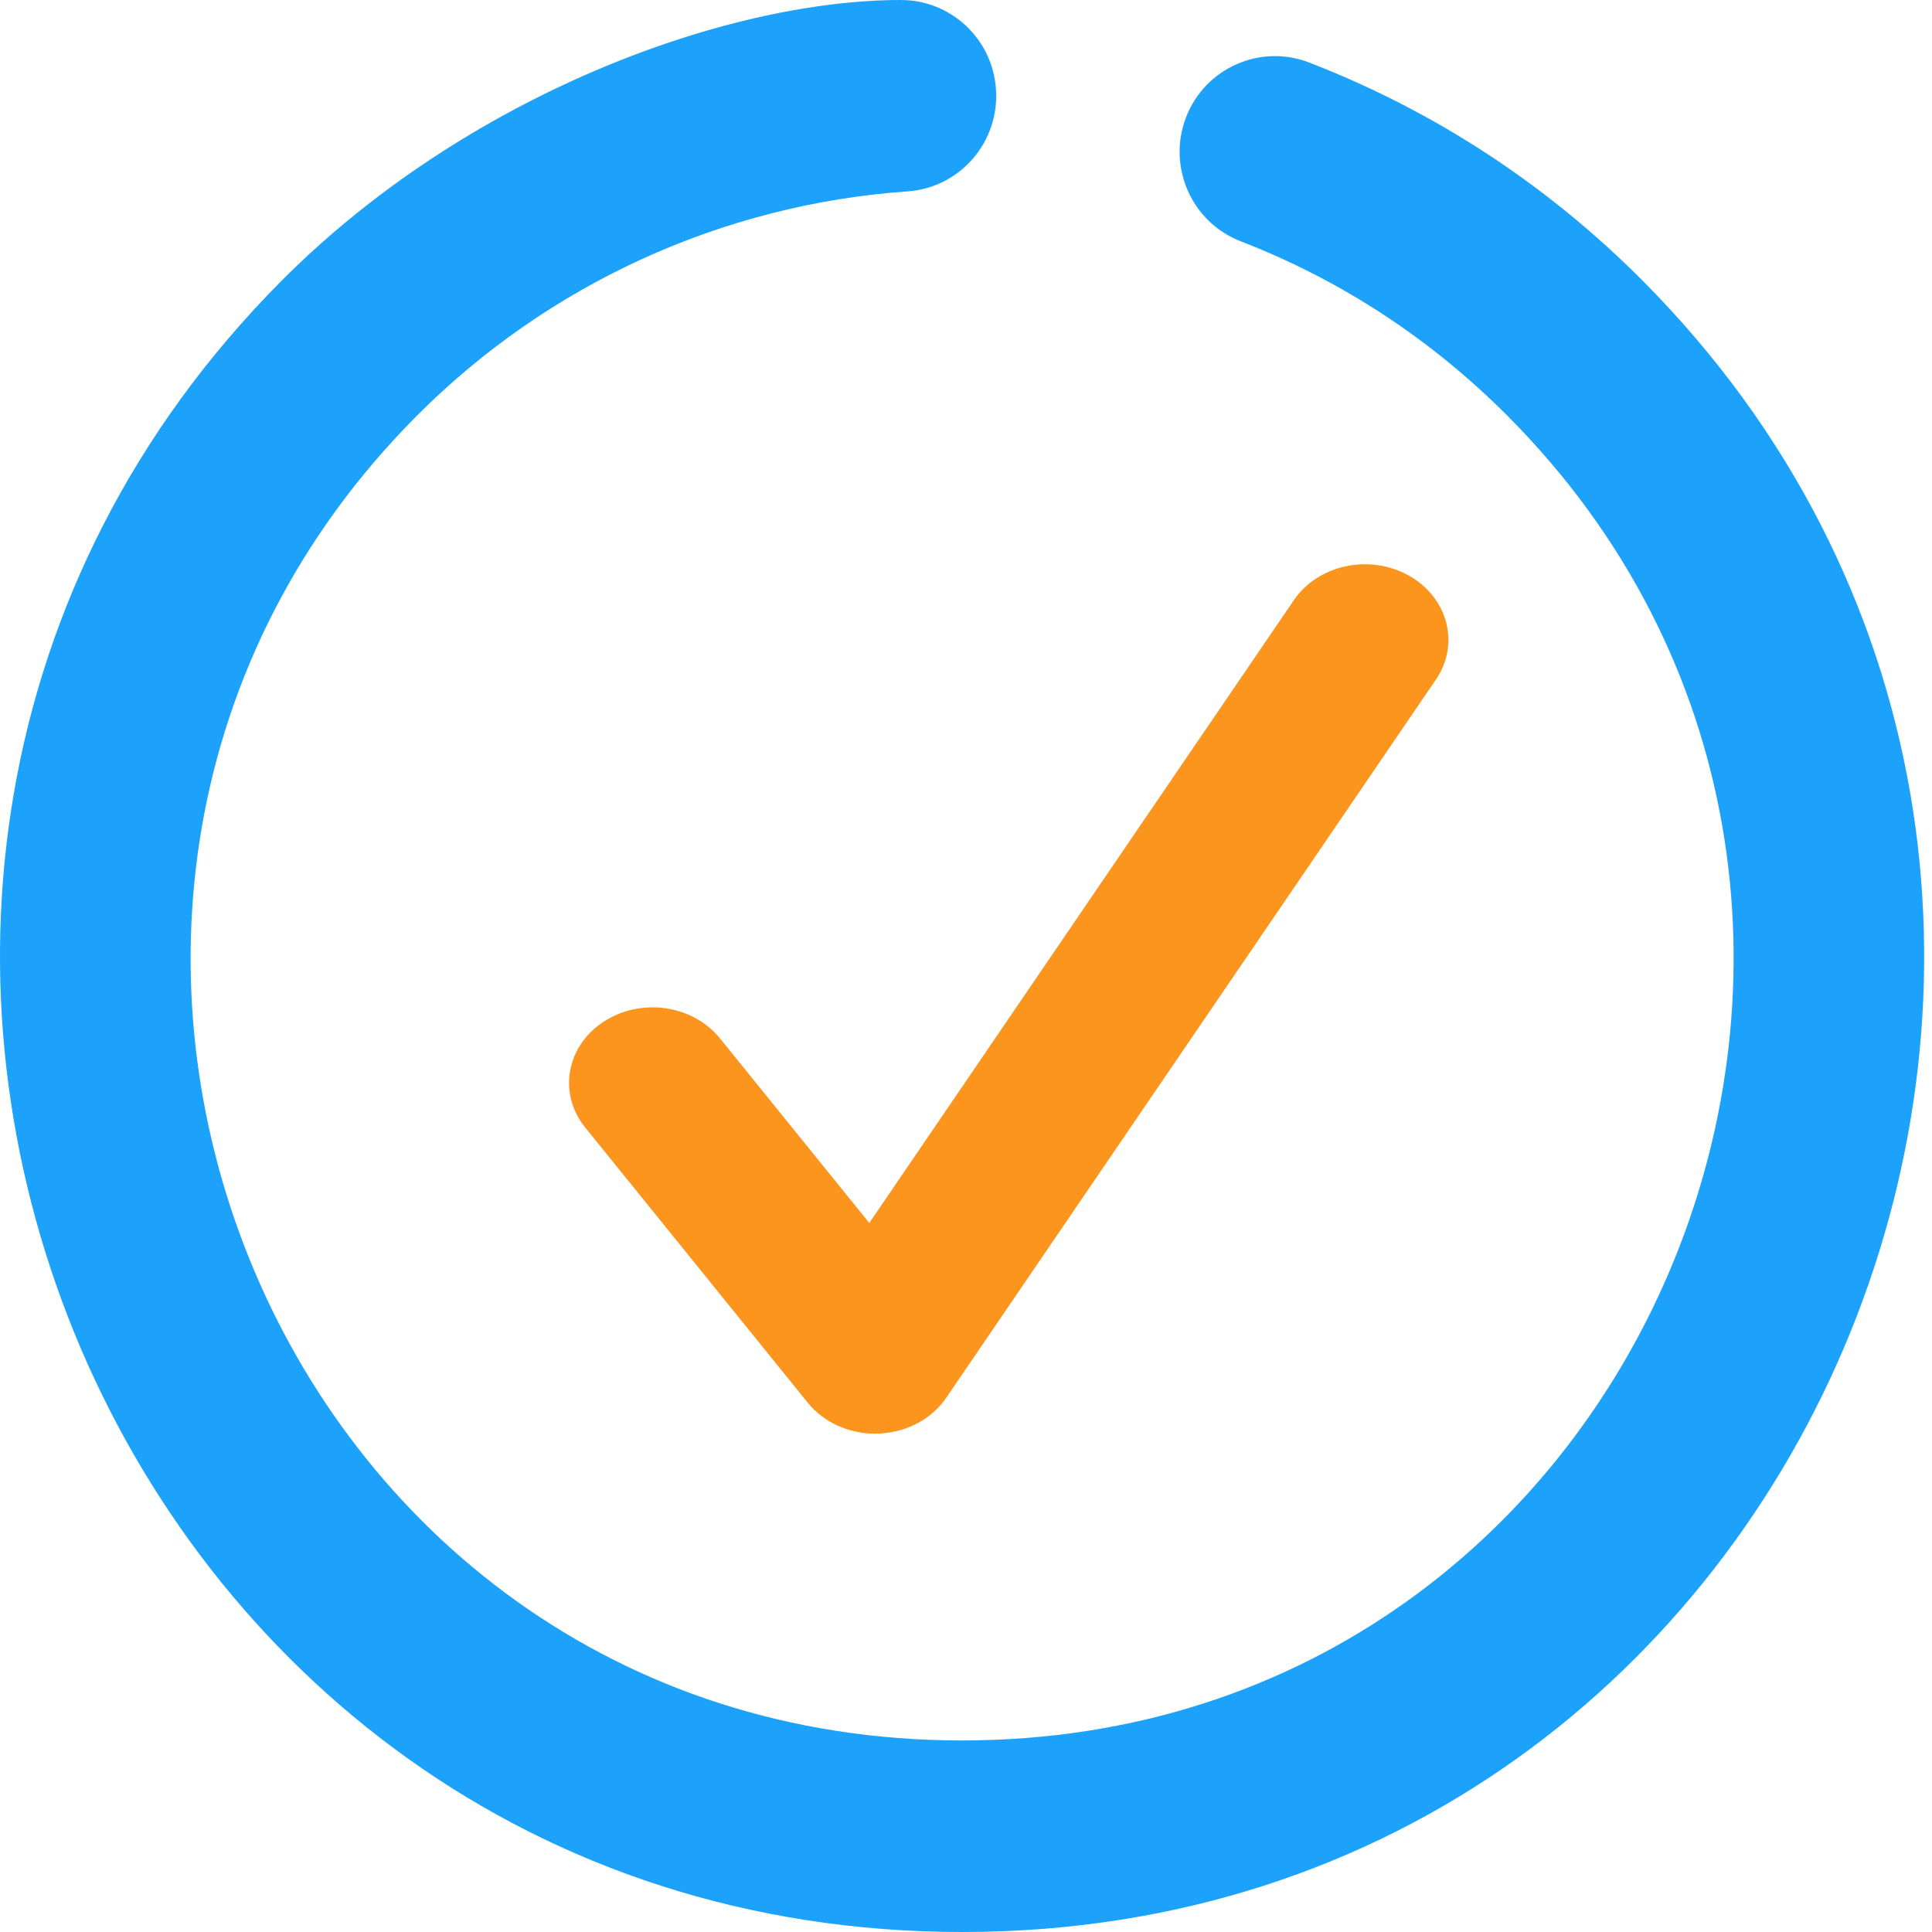
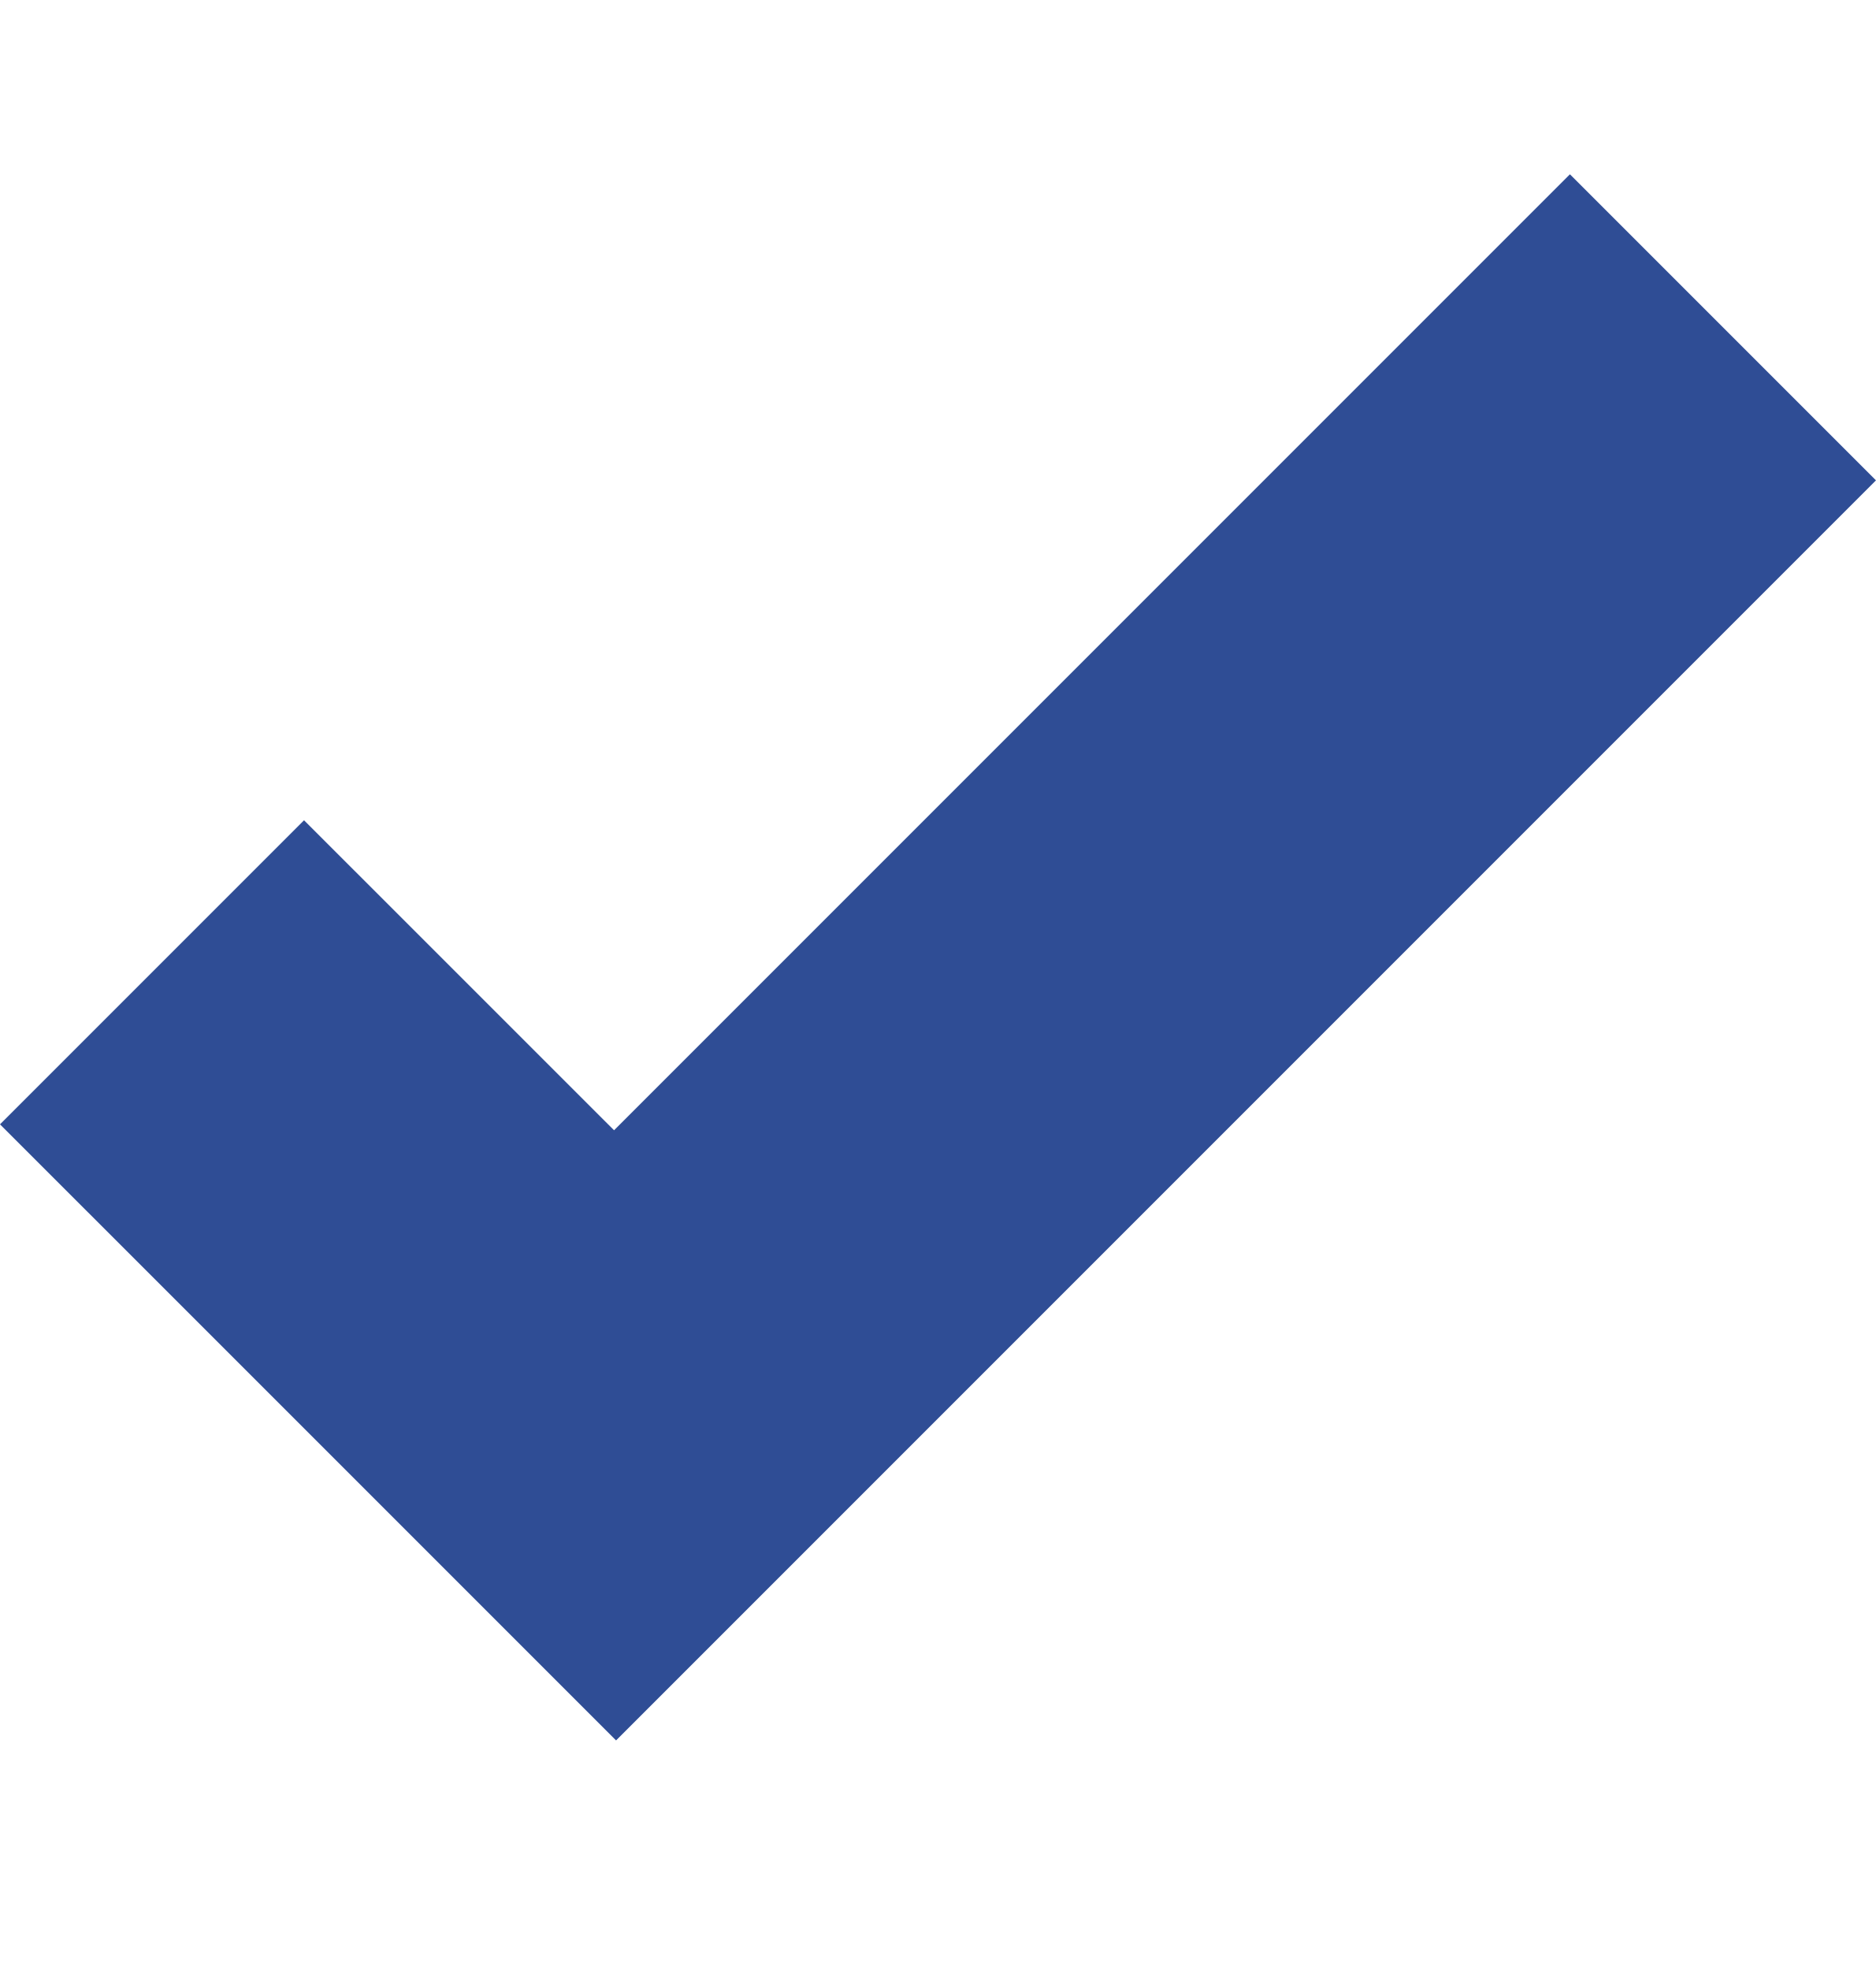
- <svg xmlns="http://www.w3.org/2000/svg" width="20" height="20" viewBox="0 0 20 20" fill="none">
-   <path d="M13.552 0.647C14.853 1.151 16.014 1.911 17.005 2.906C23.196 9.131 18.901 20 9.959 20C1.045 20 -3.291 9.144 2.915 2.906C4.824 0.988 7.512 0 9.327 0C9.841 0 10.274 0.399 10.31 0.922C10.349 1.469 9.939 1.943 9.396 1.981C7.475 2.116 5.669 2.943 4.31 4.309C-0.648 9.293 2.776 18.017 9.959 18.017C17.124 18.017 20.577 9.302 15.61 4.309C14.815 3.511 13.885 2.901 12.844 2.498C12.335 2.301 12.082 1.727 12.277 1.216C12.473 0.705 13.044 0.451 13.552 0.647Z" fill="#1DA2FC" />
-   <path d="M14.584 5.958C14.177 5.731 13.645 5.845 13.394 6.213L8.999 12.66L7.452 10.748C7.17 10.4 6.63 10.324 6.245 10.579C5.859 10.834 5.776 11.323 6.058 11.672L8.362 14.521C8.525 14.723 8.785 14.841 9.059 14.841C9.36 14.841 9.638 14.701 9.795 14.47L14.865 7.034C15.116 6.666 14.989 6.185 14.584 5.958Z" fill="#FC951D" />
+ <svg xmlns="http://www.w3.org/2000/svg" width="20" height="21" viewBox="0 0 30 31" fill="none">
+   <path d="M25.106 2.537L9.82 17.823L4.862 12.866L0 17.728L4.958 22.685L9.852 27.579L14.714 22.717L30 7.431L25.106 2.537Z" fill="#2F4D95" />
</svg>
